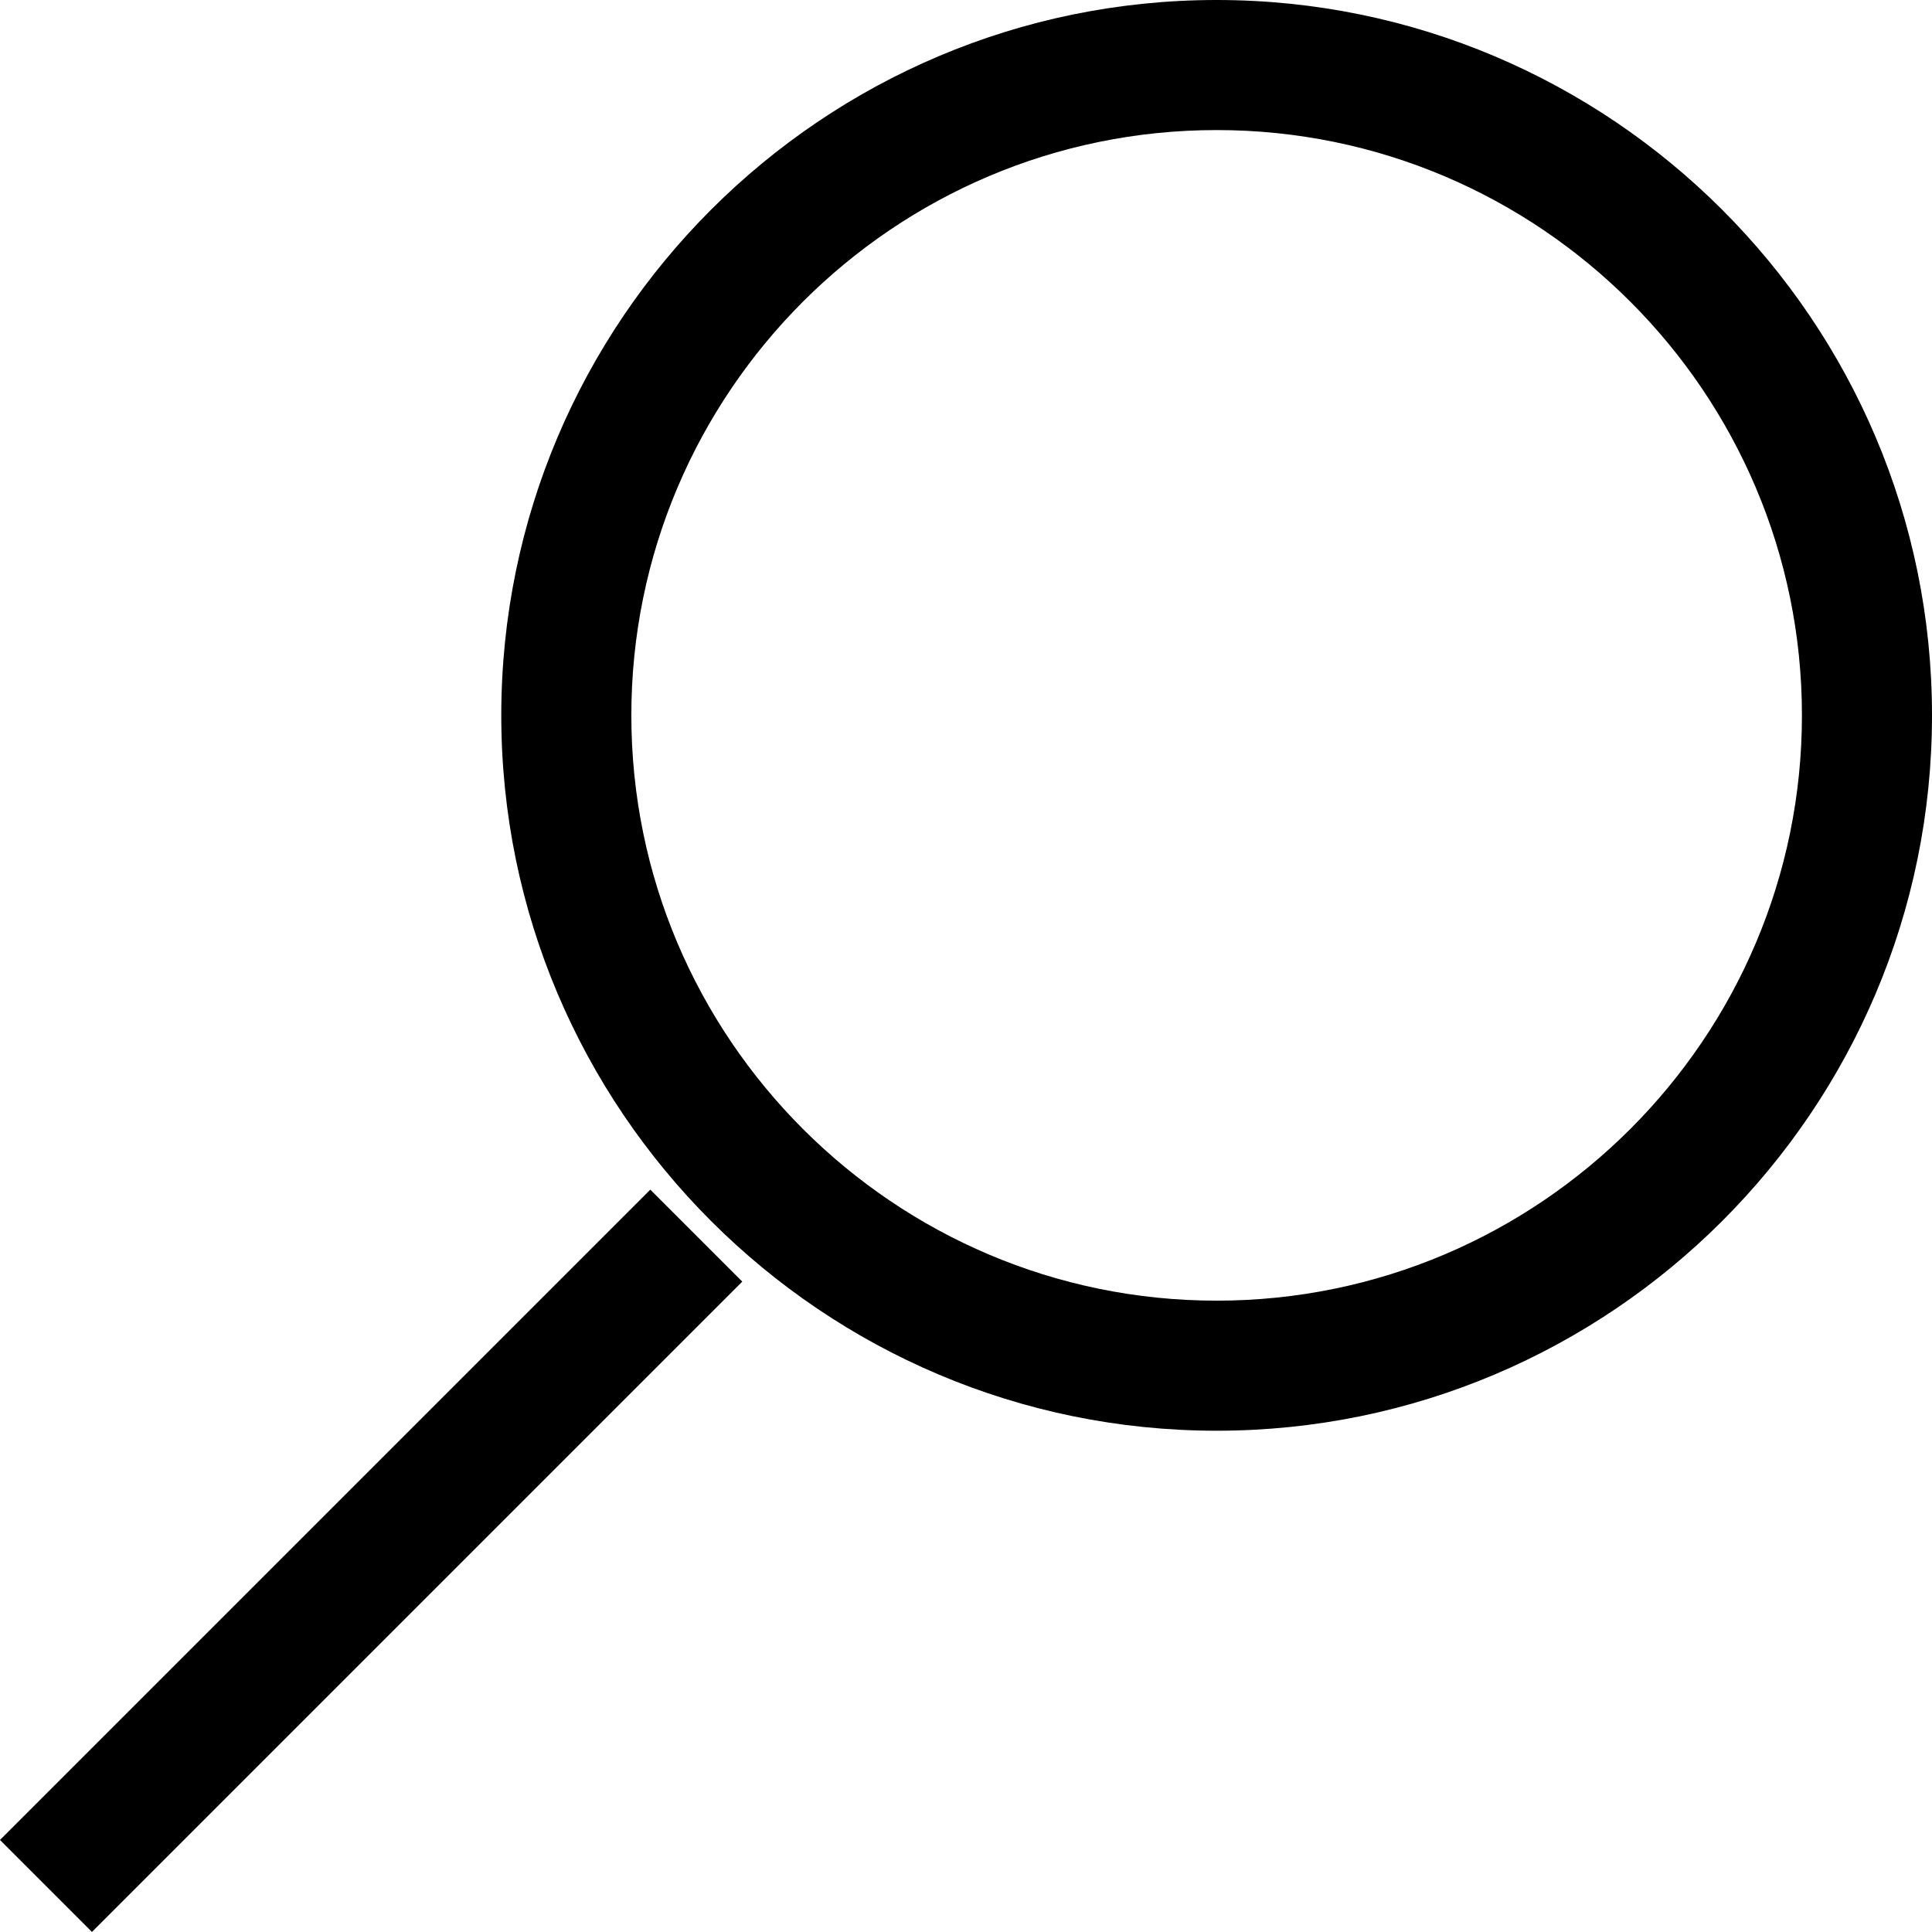
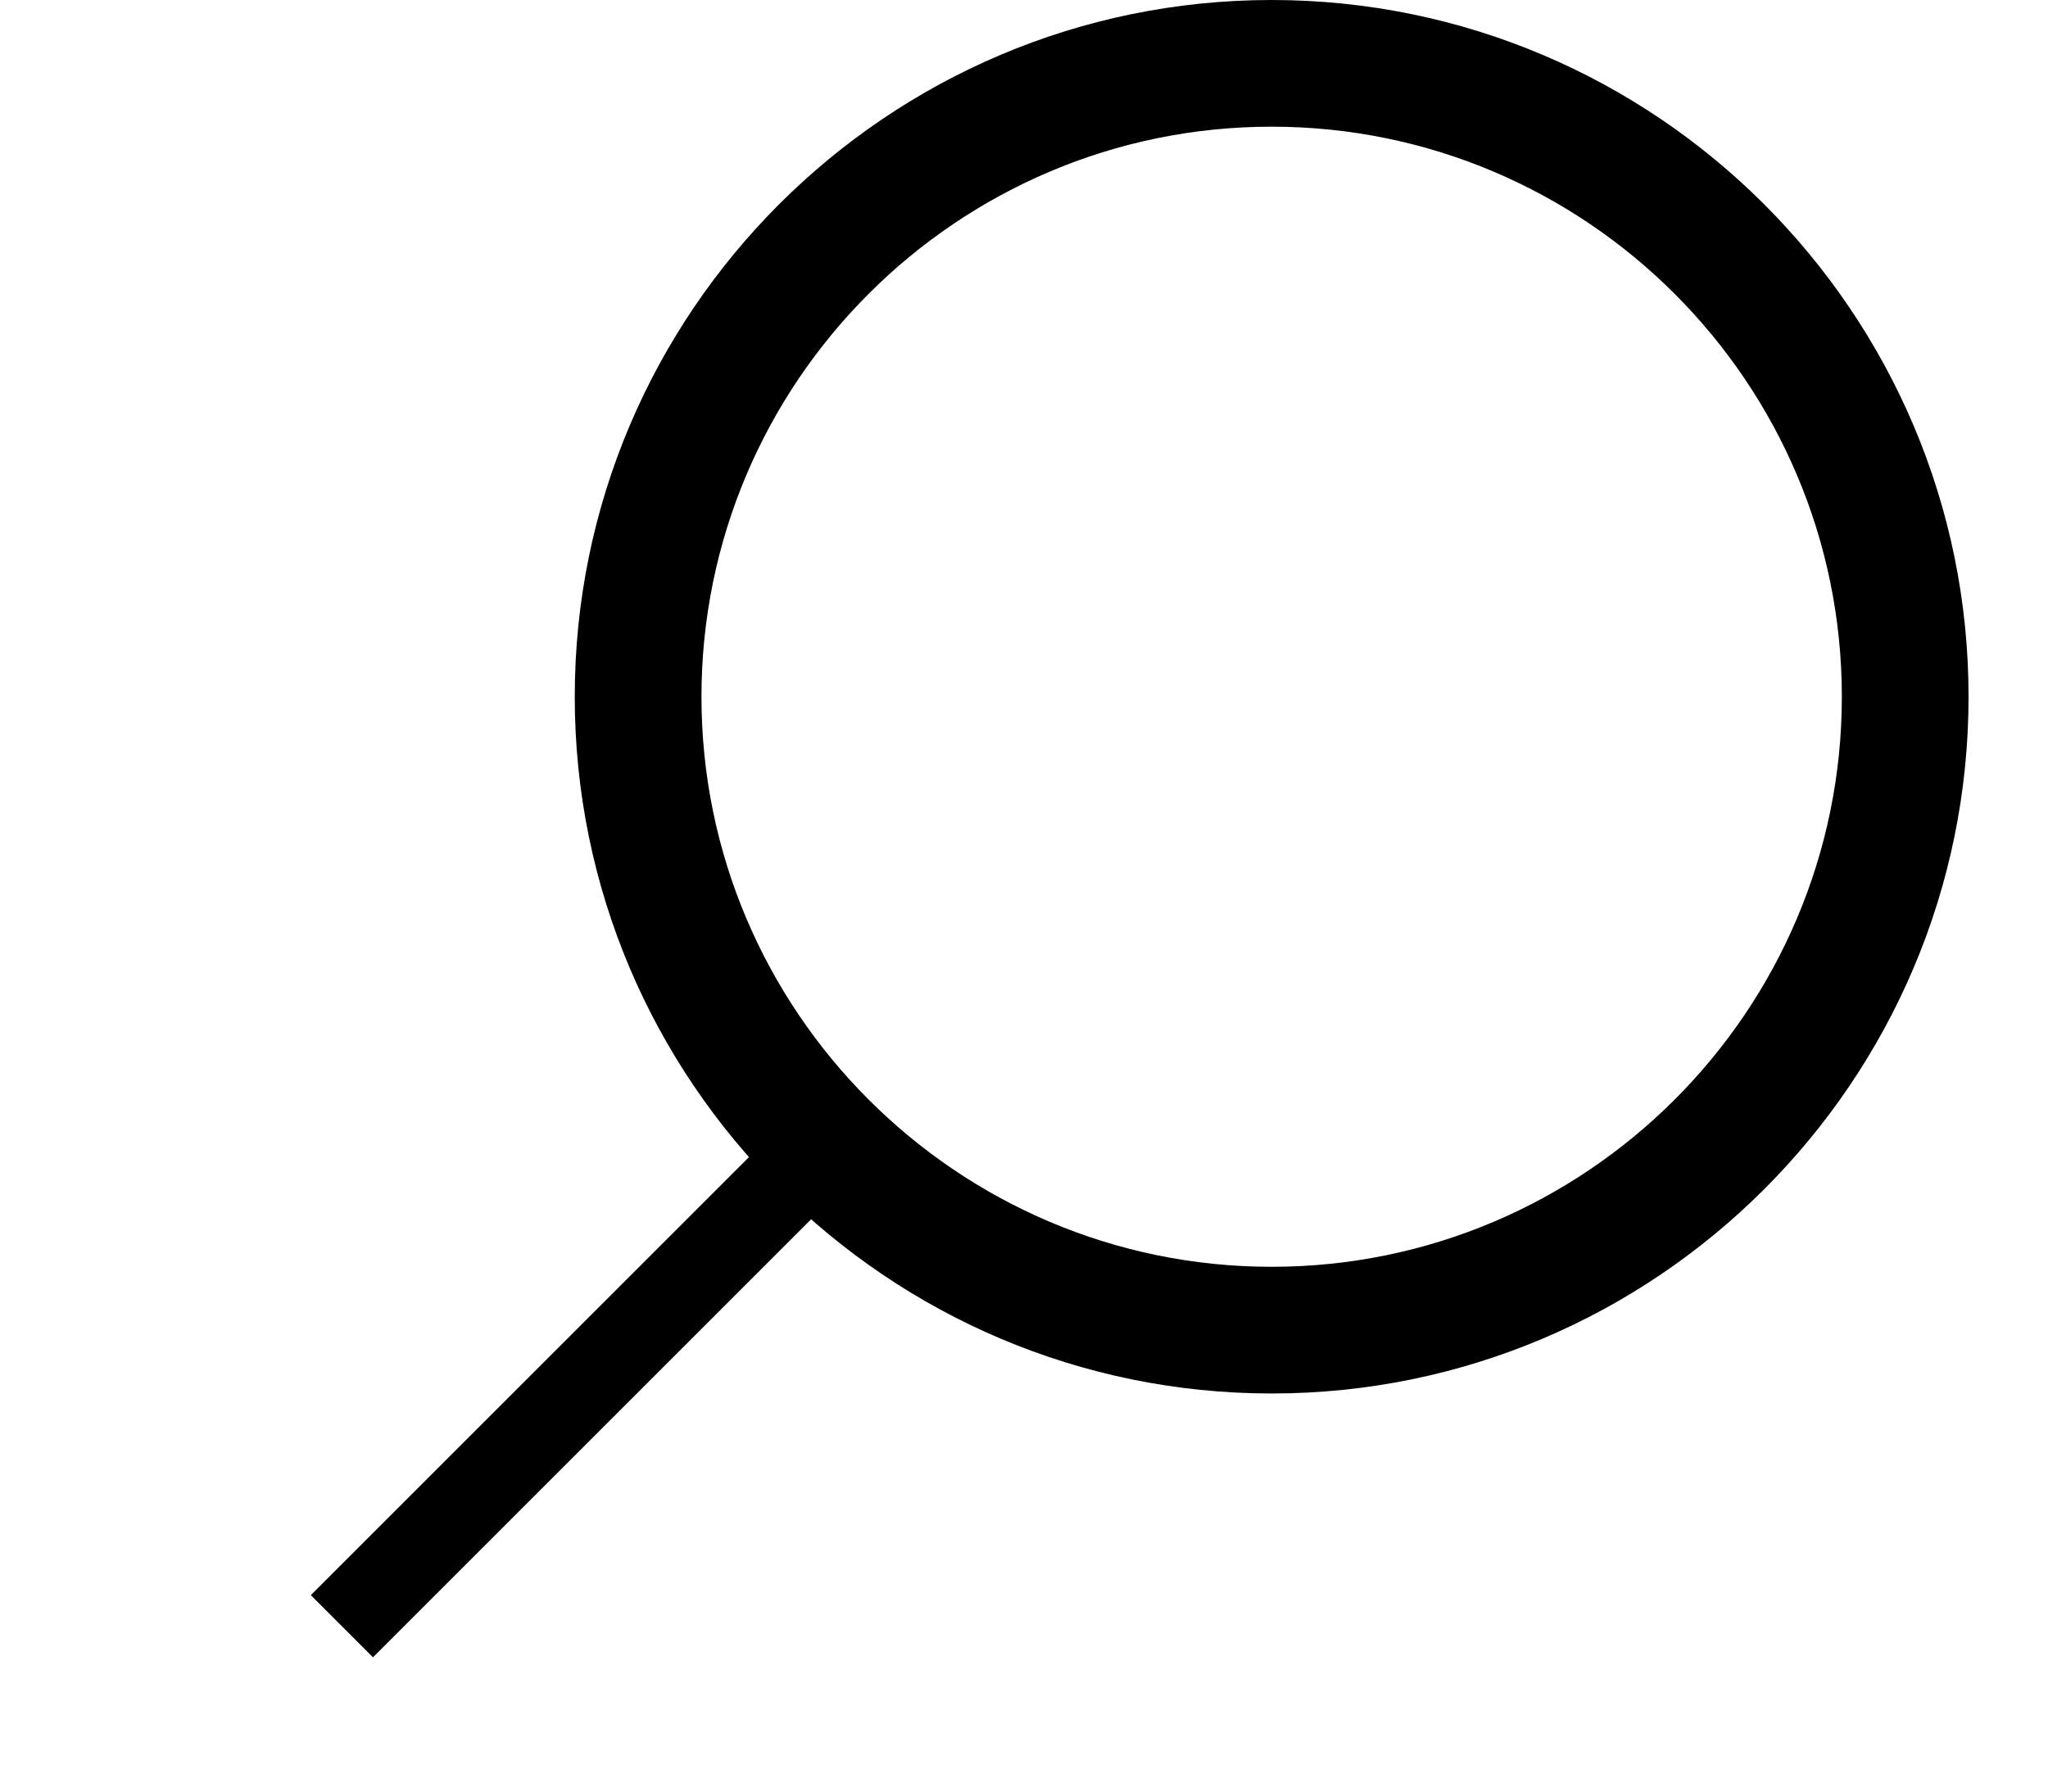
- <svg xmlns="http://www.w3.org/2000/svg" id="search-find-detail-zoom" style="enable-background:new 0 0 14.854 14.854;" version="1.1" viewBox="0 0 14.854 14.854" xml:space="preserve">
-   <path d="M9.354,0c-3.033,0-5.5,2.467-5.5,5.5s2.467,5.5,5.5,5.5s5.5-2.467,5.5-5.5S12.386,0,9.354,0z M9.354,10  c-2.481,0-4.5-2.019-4.5-4.5S6.872,1,9.354,1s4.5,2.019,4.5,4.5S11.835,10,9.354,10z" />
-   <rect height="1" transform="matrix(0.7071 -0.7071 0.7071 0.7071 -7.6495 5.5325)" width="7.071" x="-0.682" y="11.5" />
+ <svg xmlns="http://www.w3.org/2000/svg" style="enable-background:new 0 0 14.854 14.854;" version="1.1" xml:space="preserve" width="16.163" height="14.143">
+   <rect id="backgroundrect" width="100%" height="100%" x="0" y="0" fill="none" stroke="none" class="" />
+   <g class="currentLayer">
+     <path d="M10.036,0 c-3.033,0 -5.5,2.467 -5.5,5.5 s2.467,5.5 5.5,5.5 s5.5,-2.467 5.5,-5.5 S13.068,0 10.036,0 zM10.036,10 c-2.481,0 -4.5,-2.019 -4.5,-4.5 S7.554,1 10.036,1 s4.5,2.019 4.5,4.5 S12.517,10 10.036,10 z" id="svg_1" class="" />
+     <rect height="1" transform="matrix(0.4907736,-0.4907736,0.4907736,0.4907736,-3.538337,6.61317) " width="7.071" x="0.013" y="12.195" id="svg_2" class="" />
+   </g>
</svg>
